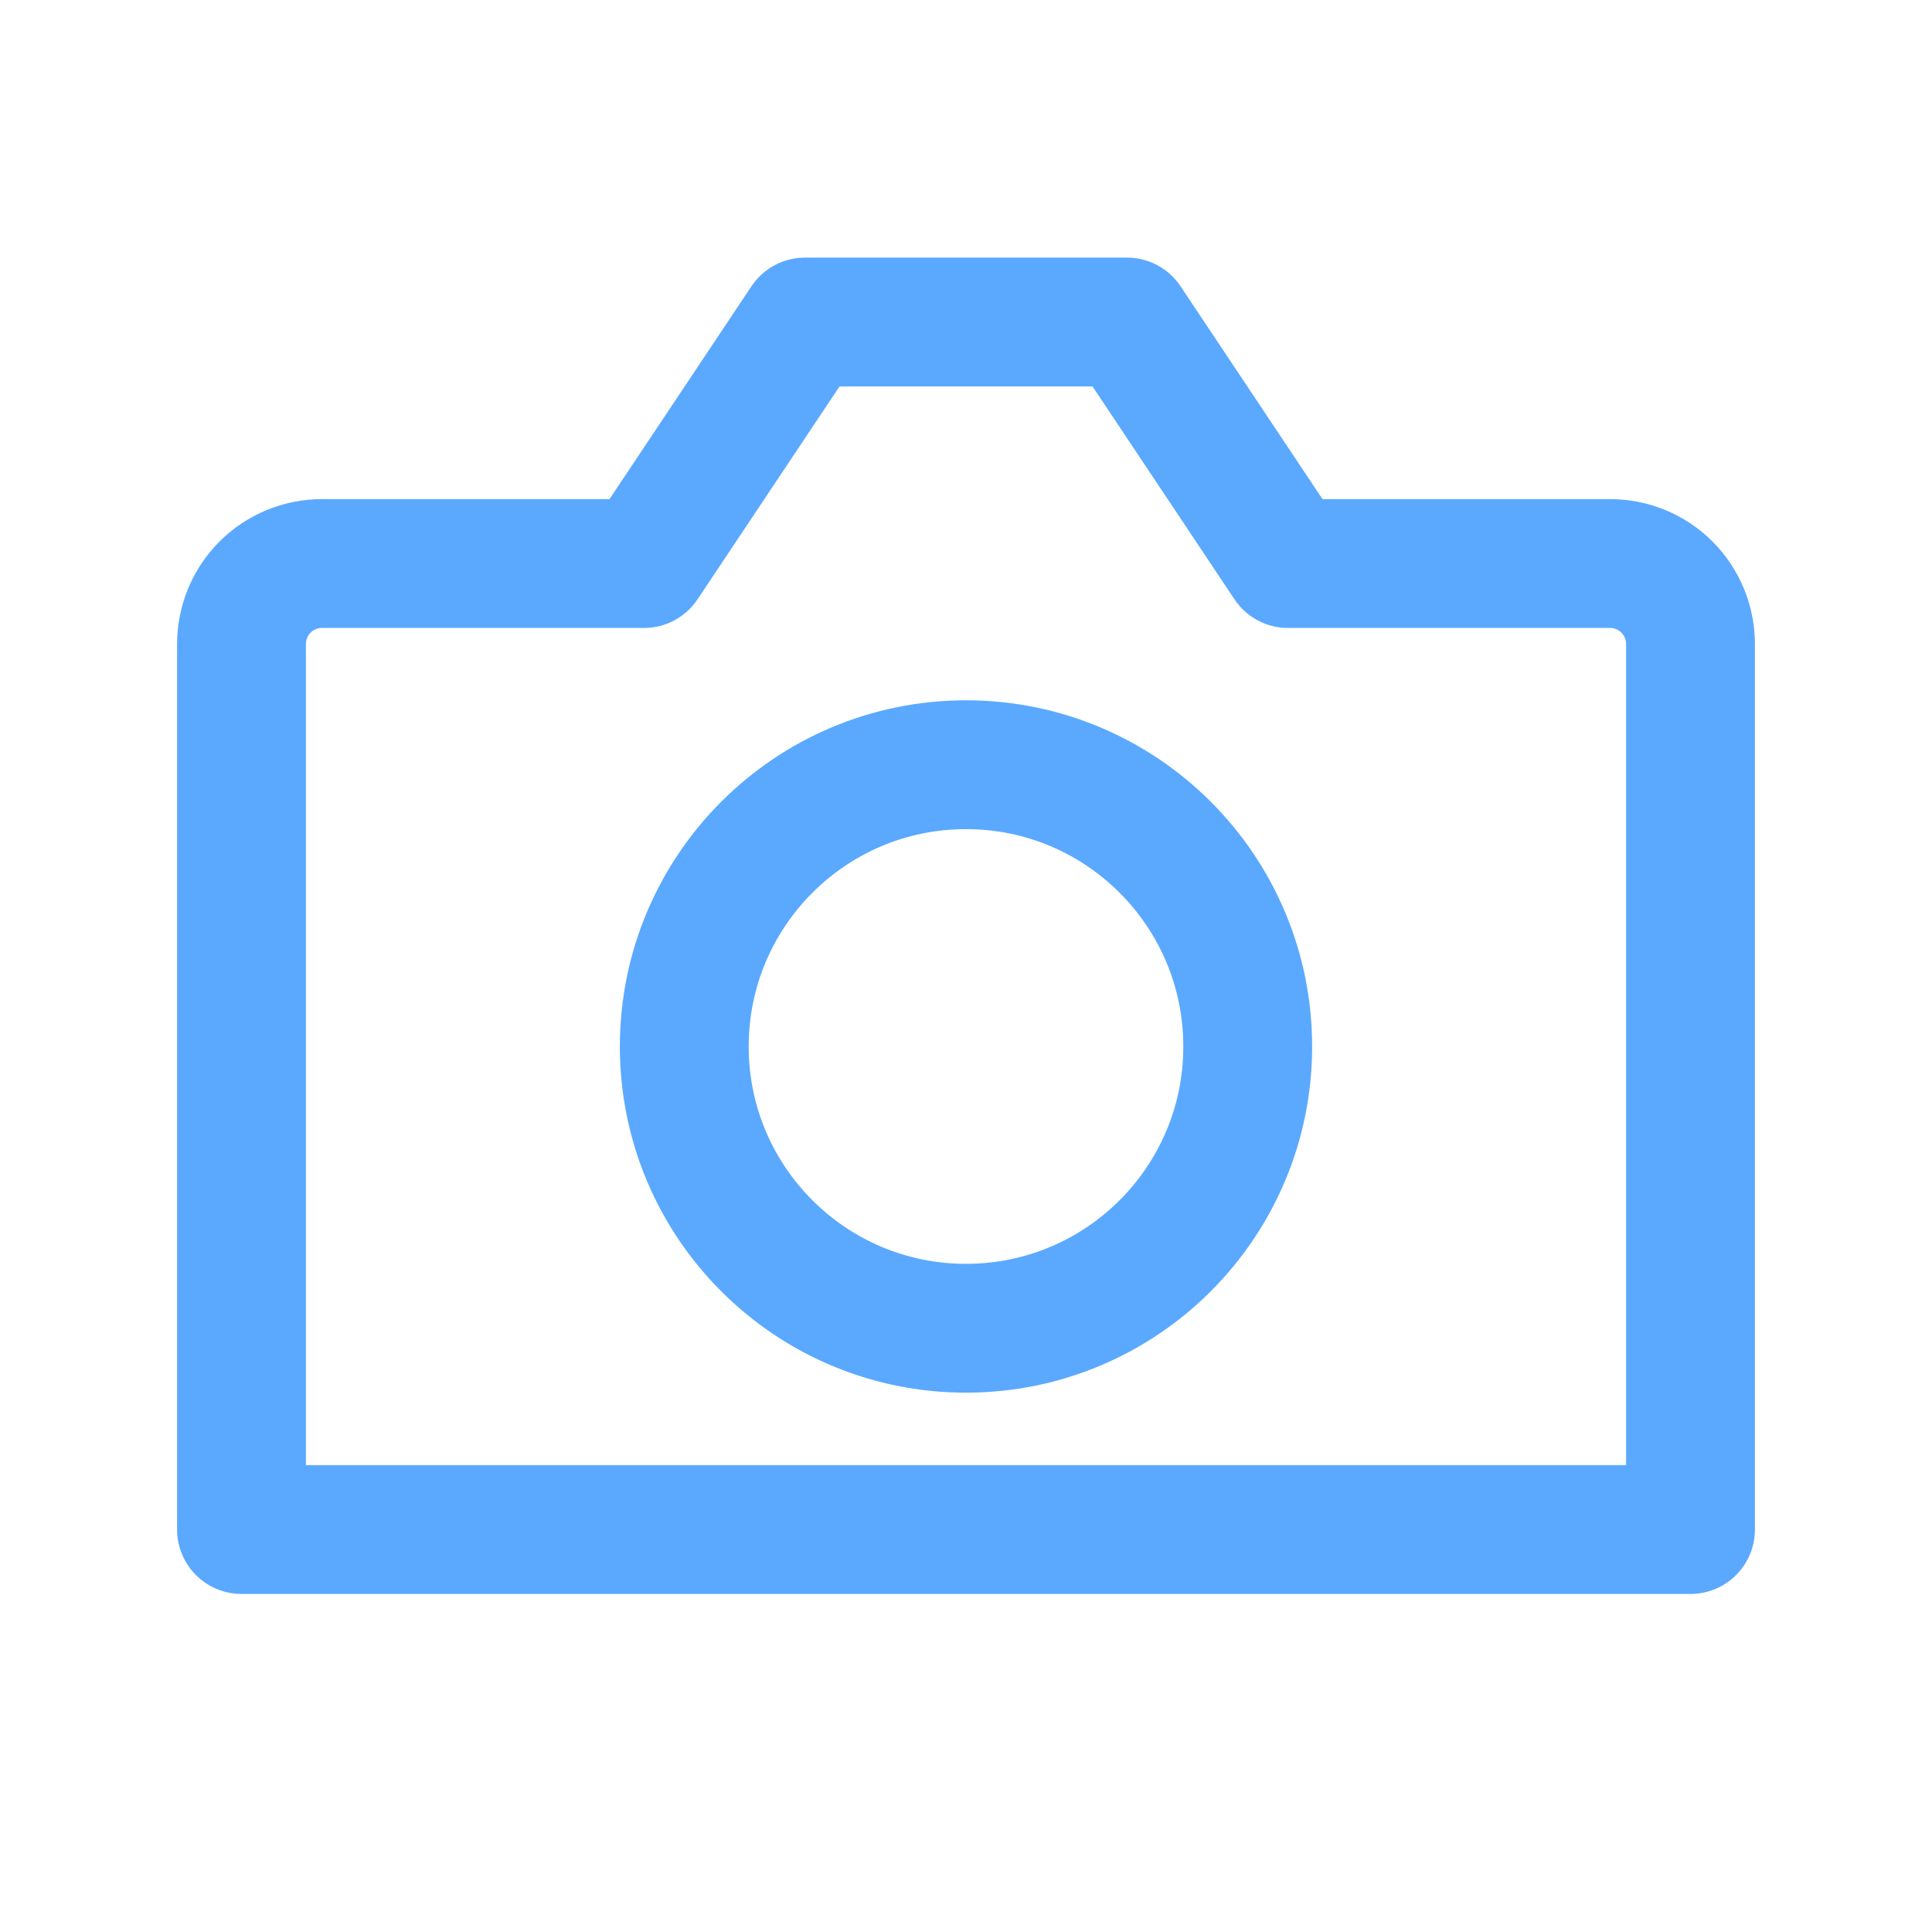
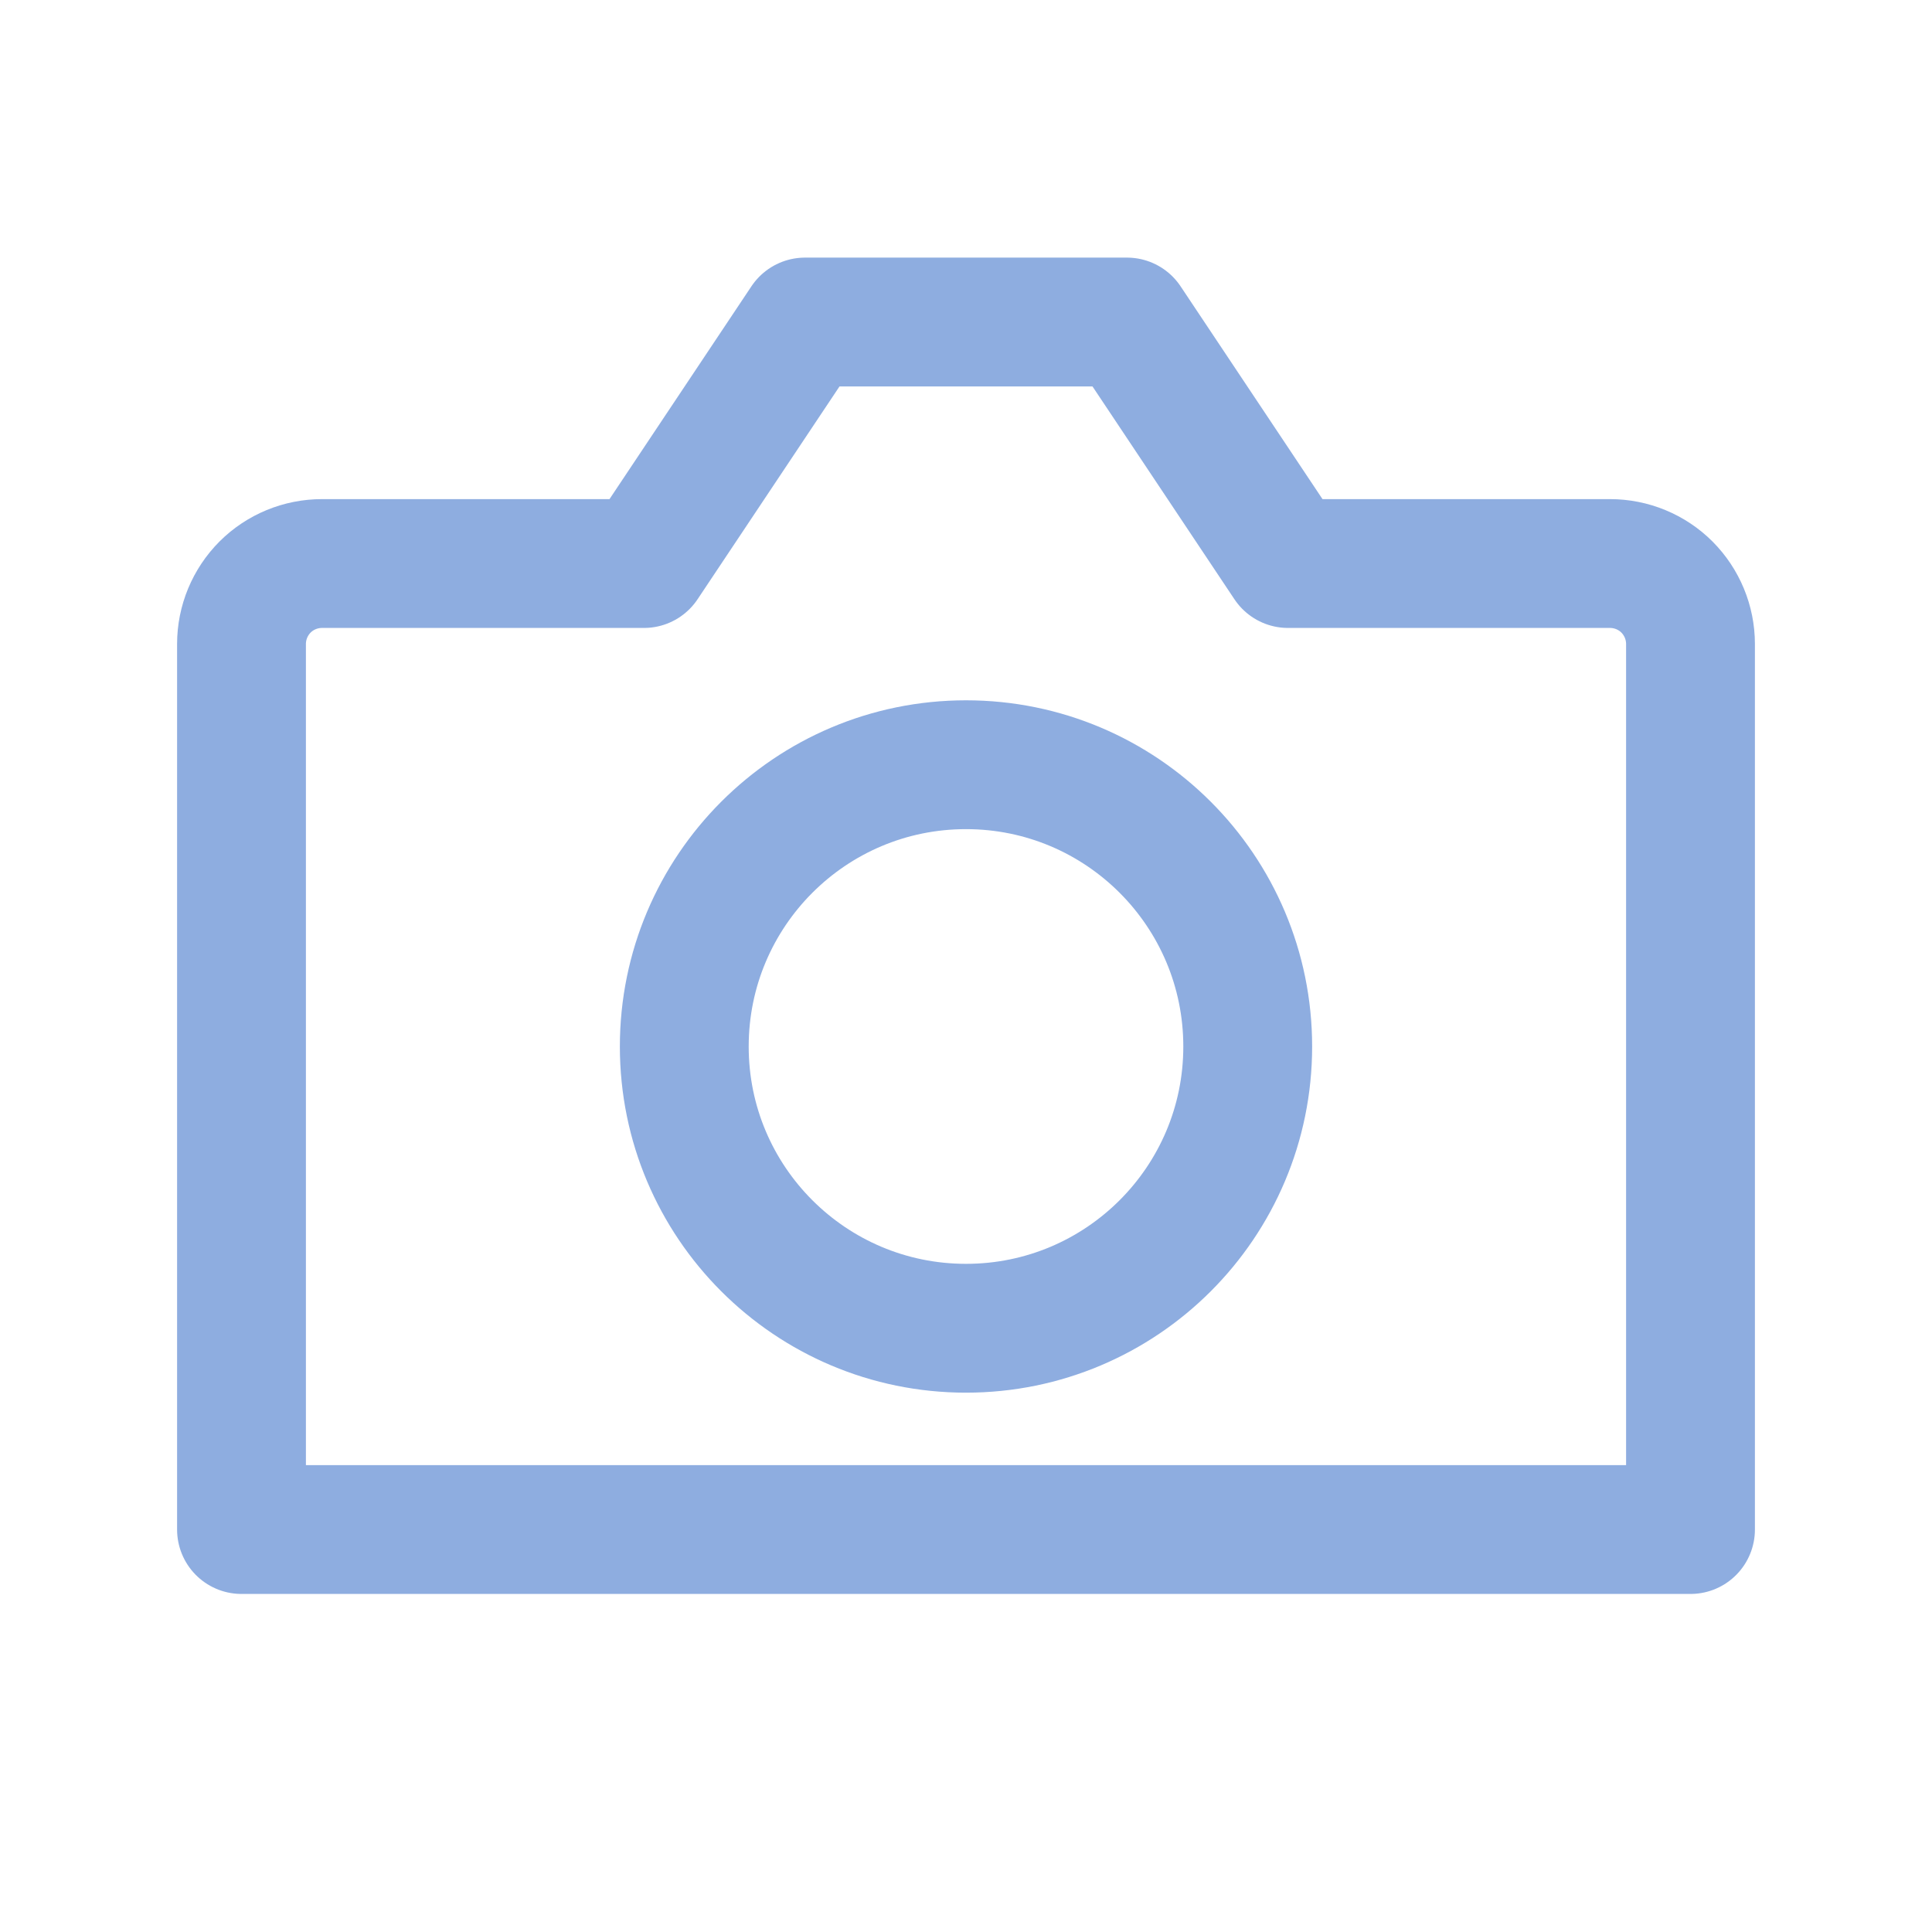
<svg xmlns="http://www.w3.org/2000/svg" preserveAspectRatio="none" overflow="visible" style="display: block;" width="22" height="22" viewBox="0 0 22 22" fill="none">
  <g id="Icon/camera">
-     <path id="Vector" d="M12.833 3.667L14.667 6.417H18.333C18.576 6.417 18.81 6.513 18.982 6.685C19.153 6.857 19.25 7.09 19.25 7.333V17.417H2.75V7.333C2.75 7.09 2.847 6.857 3.018 6.685C3.19 6.513 3.424 6.417 3.667 6.417H7.333L9.167 3.667H12.833Z" stroke-width="1.467" stroke-linecap="round" stroke-linejoin="round" stroke="#5AA9FF" />
-     <path id="Vector_2" d="M14.208 11.917C14.208 13.689 12.772 15.125 11 15.125C9.228 15.125 7.792 13.689 7.792 11.917C7.792 10.145 9.228 8.708 11 8.708C12.772 8.708 14.208 10.145 14.208 11.917Z" stroke-width="1.467" stroke-linecap="round" stroke-linejoin="round" stroke="#5AA9FF" />
+     <path id="Vector" d="M12.833 3.667L14.667 6.417H18.333C18.576 6.417 18.81 6.513 18.982 6.685C19.153 6.857 19.25 7.09 19.25 7.333V17.417H2.75V7.333C2.75 7.09 2.847 6.857 3.018 6.685C3.19 6.513 3.424 6.417 3.667 6.417H7.333L9.167 3.667H12.833Z" stroke-width="1.467" stroke-linecap="round" stroke-linejoin="round" stroke="#8EADE0" />
+     <path id="Vector_2" d="M14.208 11.917C14.208 13.689 12.772 15.125 11 15.125C9.228 15.125 7.792 13.689 7.792 11.917C7.792 10.145 9.228 8.708 11 8.708C12.772 8.708 14.208 10.145 14.208 11.917Z" stroke-width="1.467" stroke-linecap="round" stroke-linejoin="round" stroke="#8EADE0" />
  </g>
</svg>
